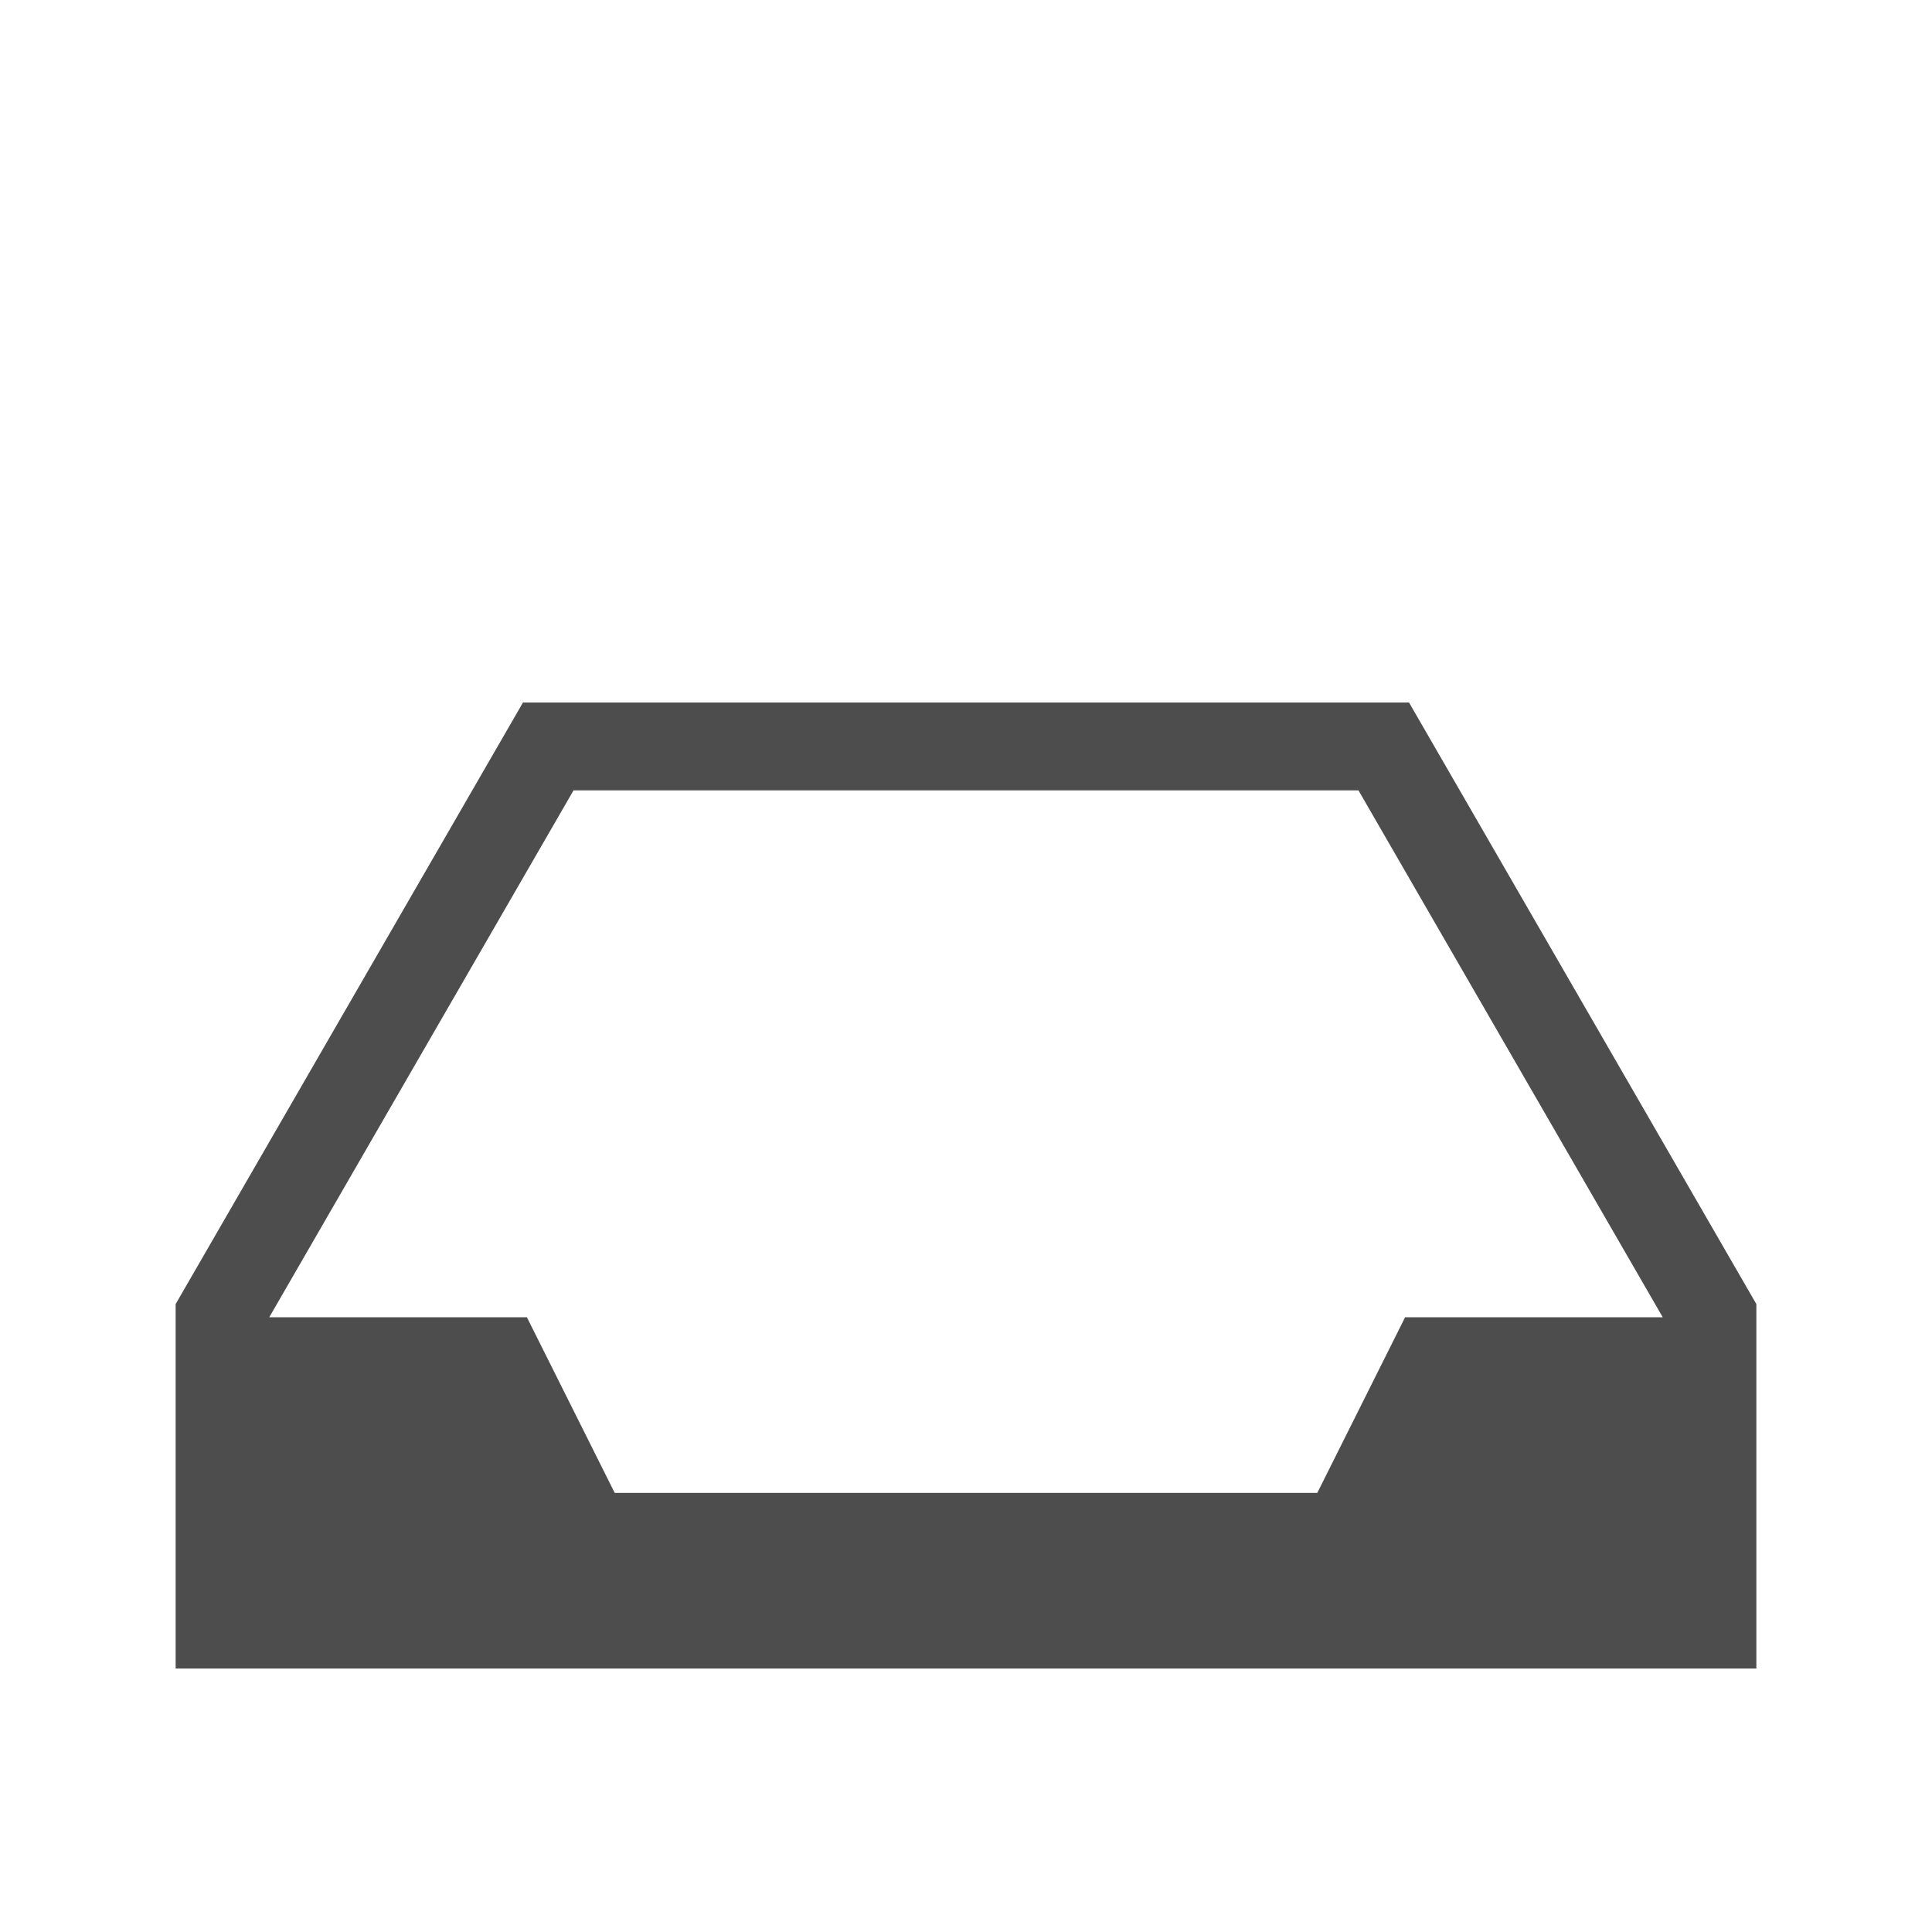
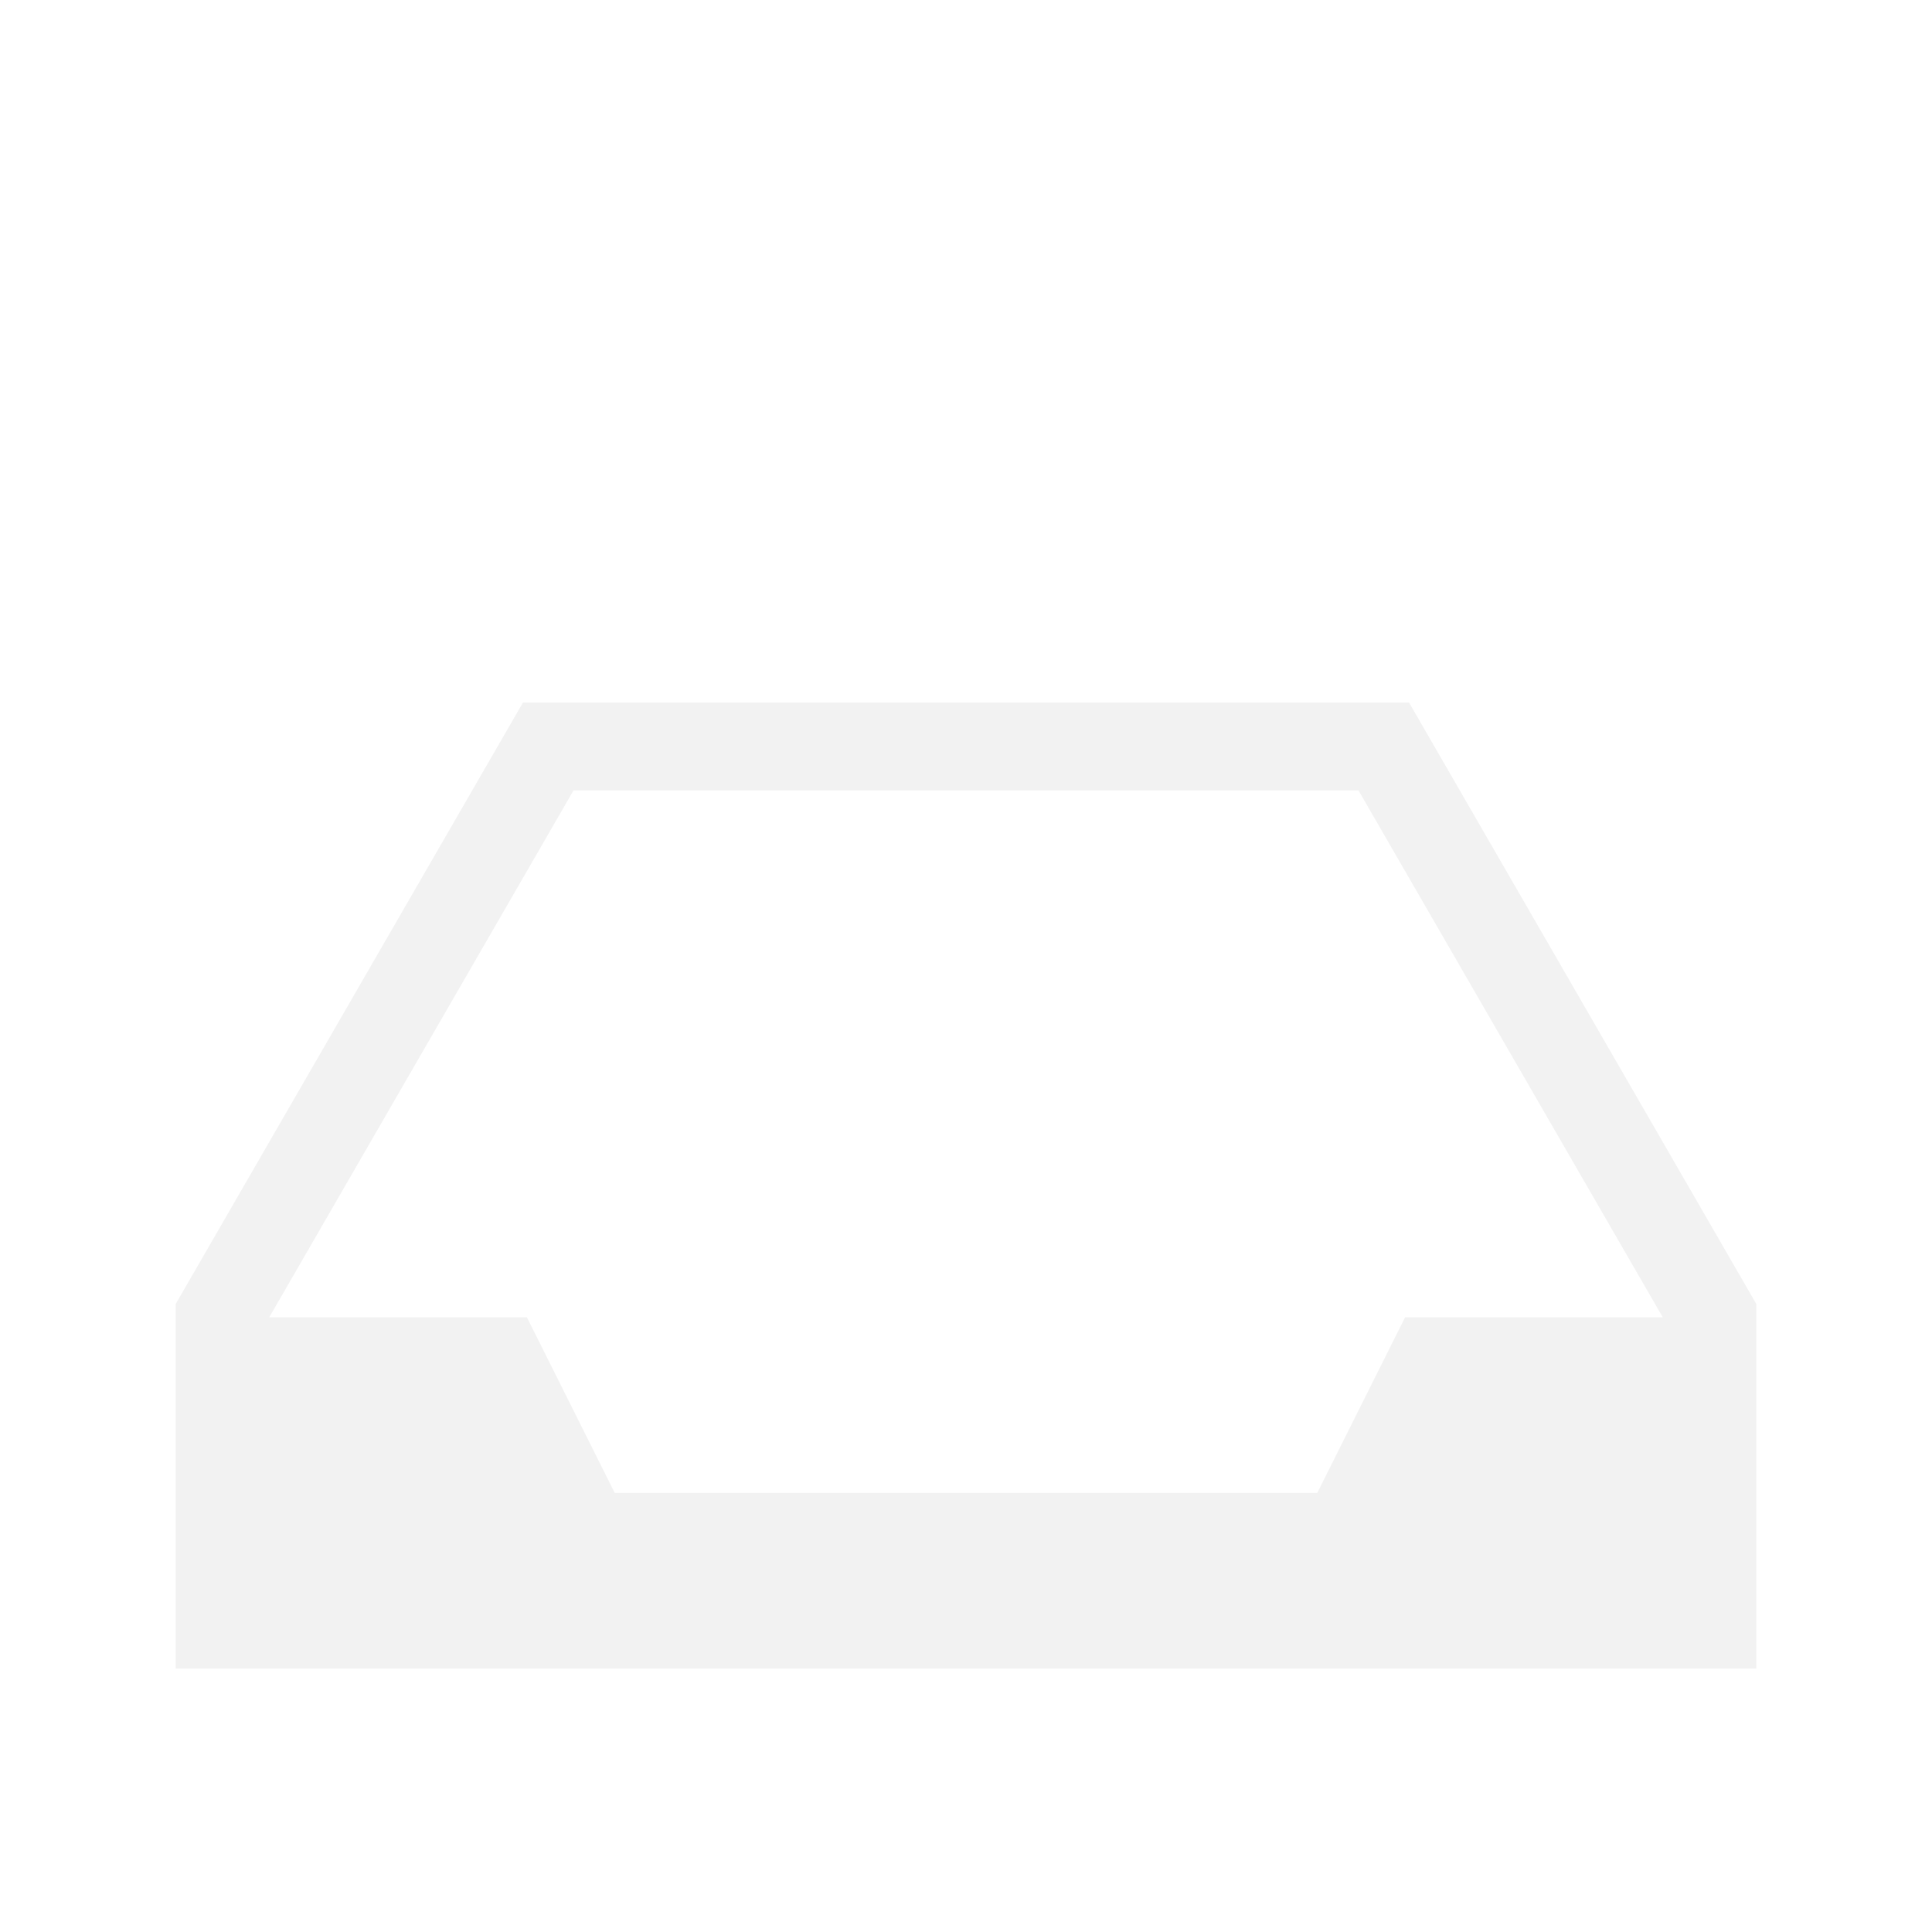
<svg xmlns="http://www.w3.org/2000/svg" viewBox="0 0 22 22">
  <defs id="defs3051">
    <style type="text/css" id="current-color-scheme">
      .ColorScheme-Text {
-         color:#4d4d4d
+         color:#f2f2f2
      }
      </style>
  </defs>
  <path style="fill:currentColor;fill-opacity:1;stroke:none" d="M 5.955 8 L 2 14.85 L 2 16.311 L 2 19 L 6 19 L 16 19 L 20 19 L 20 16.311 L 20 14.85 L 16.045 8 L 16 8 L 13 8 L 9 8 L 7.109 8 L 5.955 8 z M 6.531 9 L 9 9 L 13 9 L 15.469 9 L 18.934 15 L 16 15 L 15 17 L 7 17 L 6 15 L 3.066 15 L 6.531 9 z " class="ColorScheme-Text" />
</svg>
